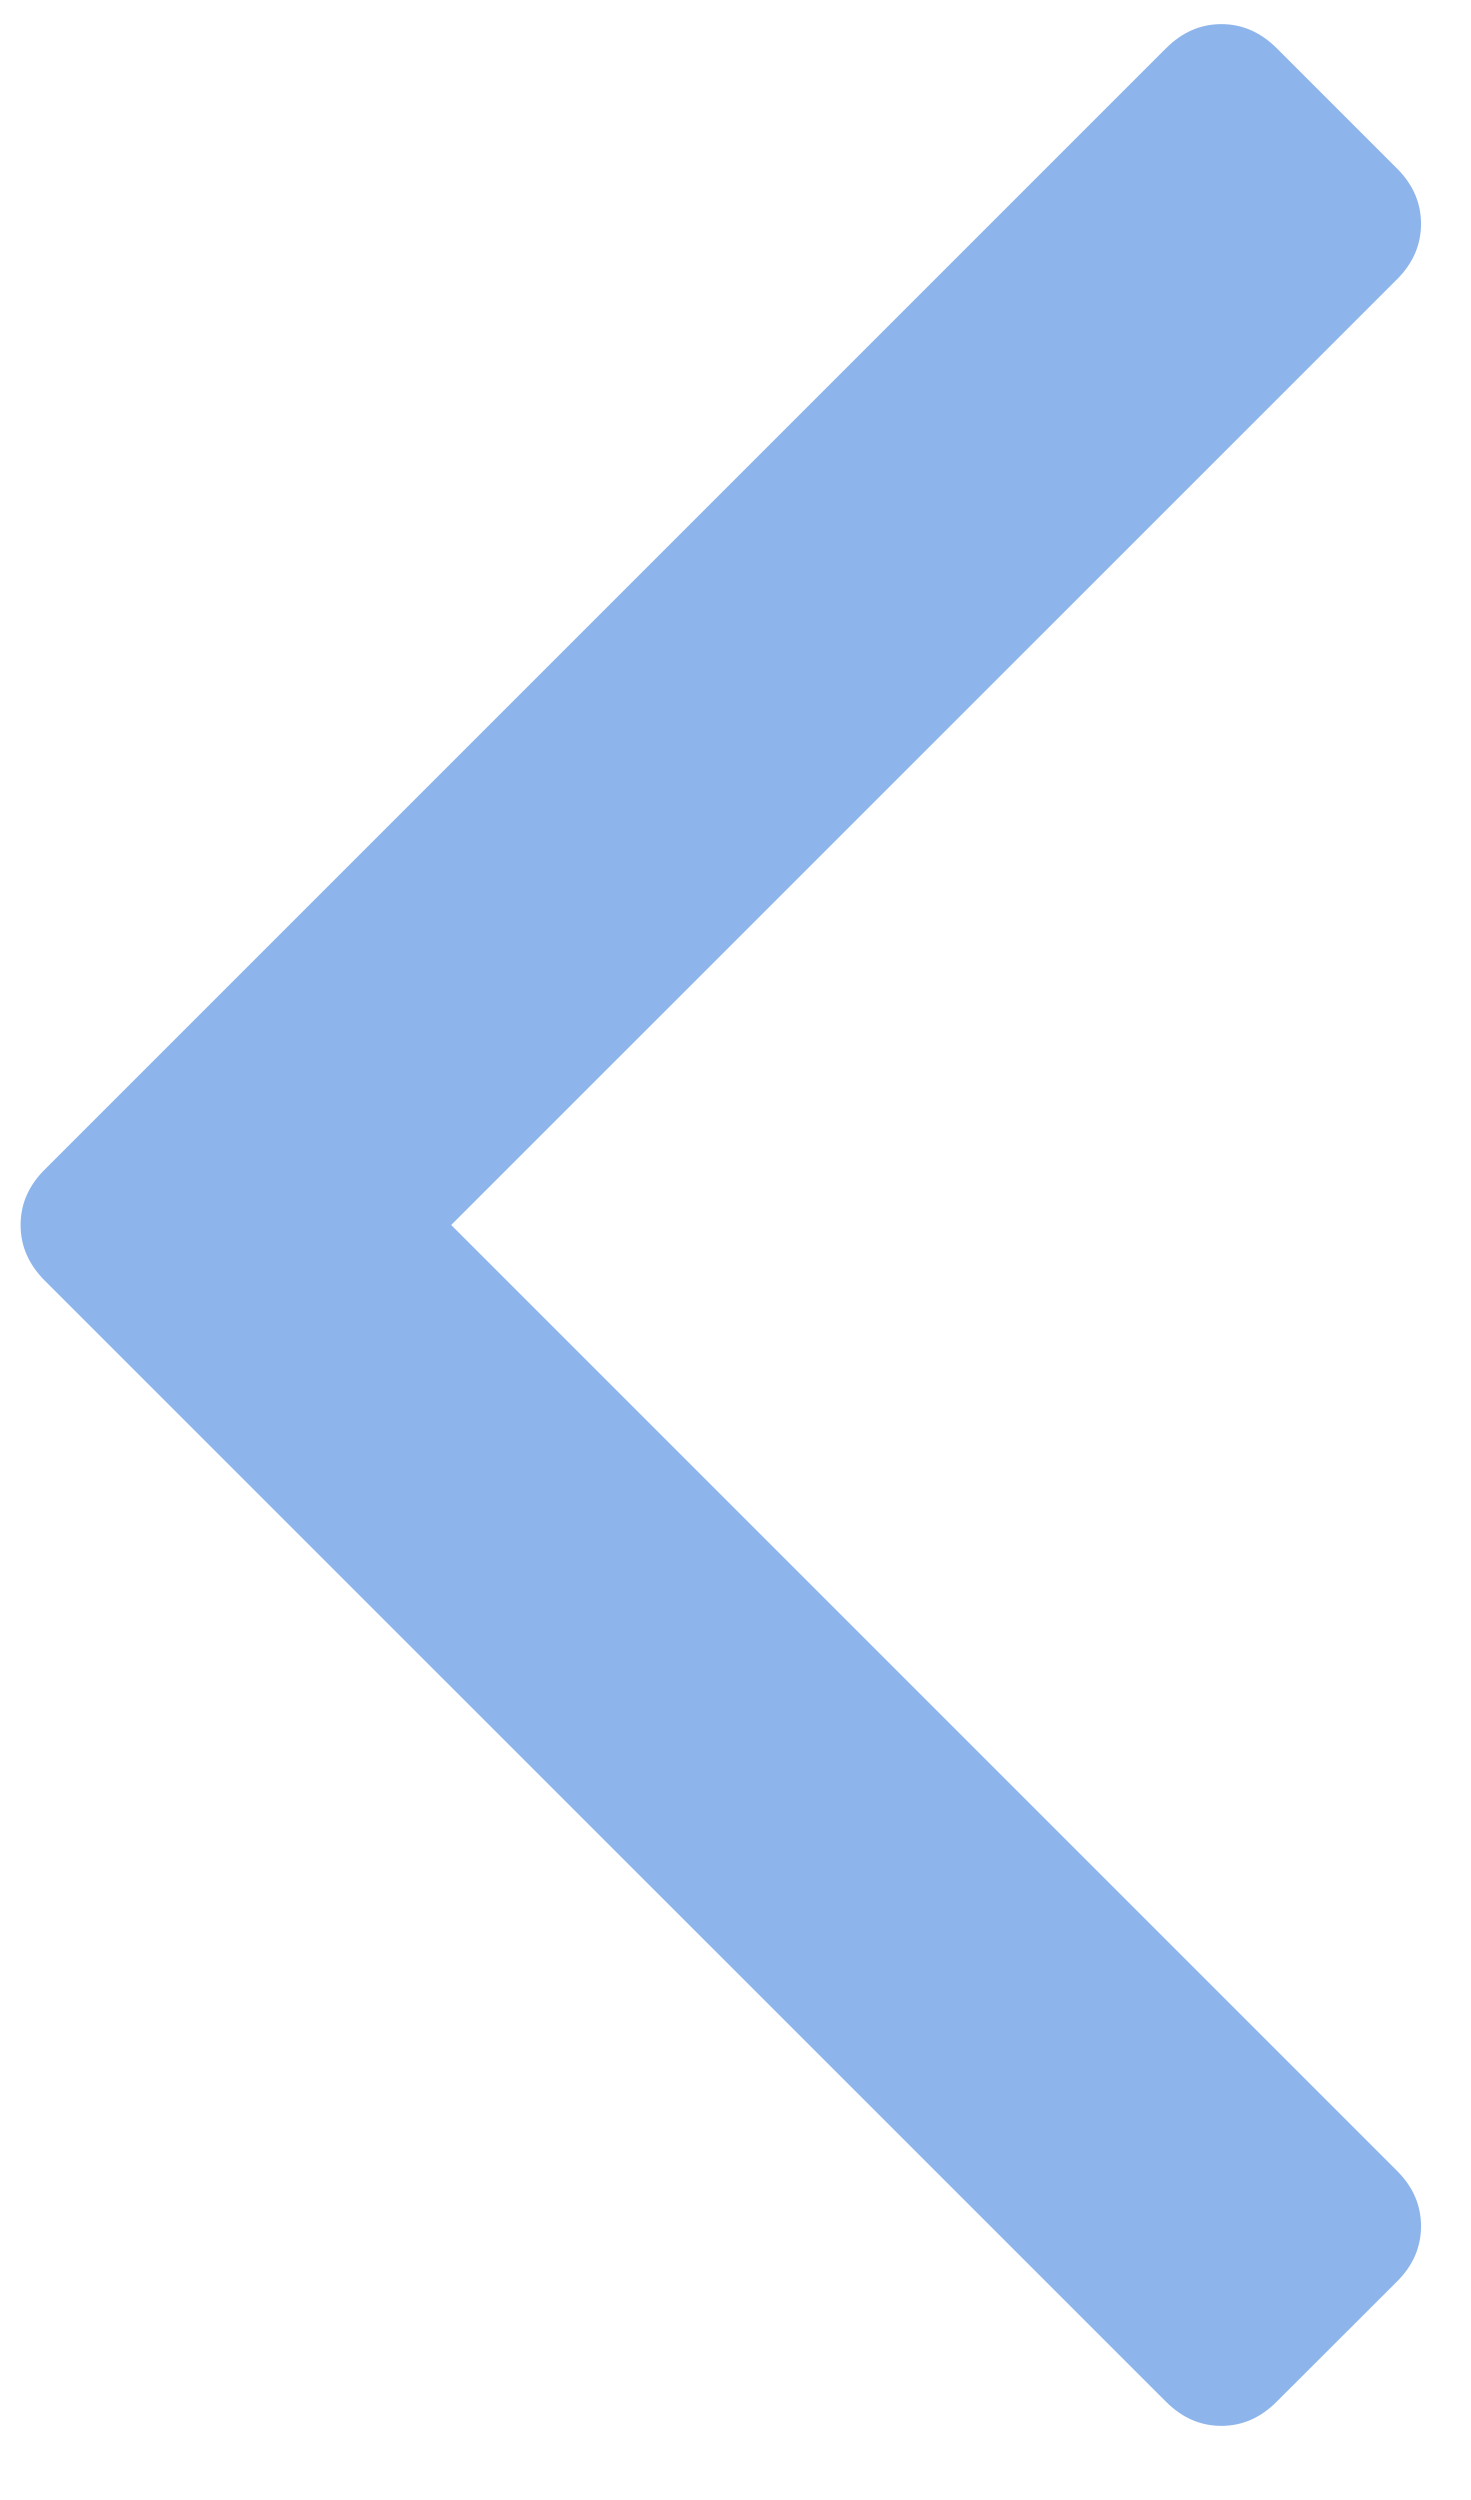
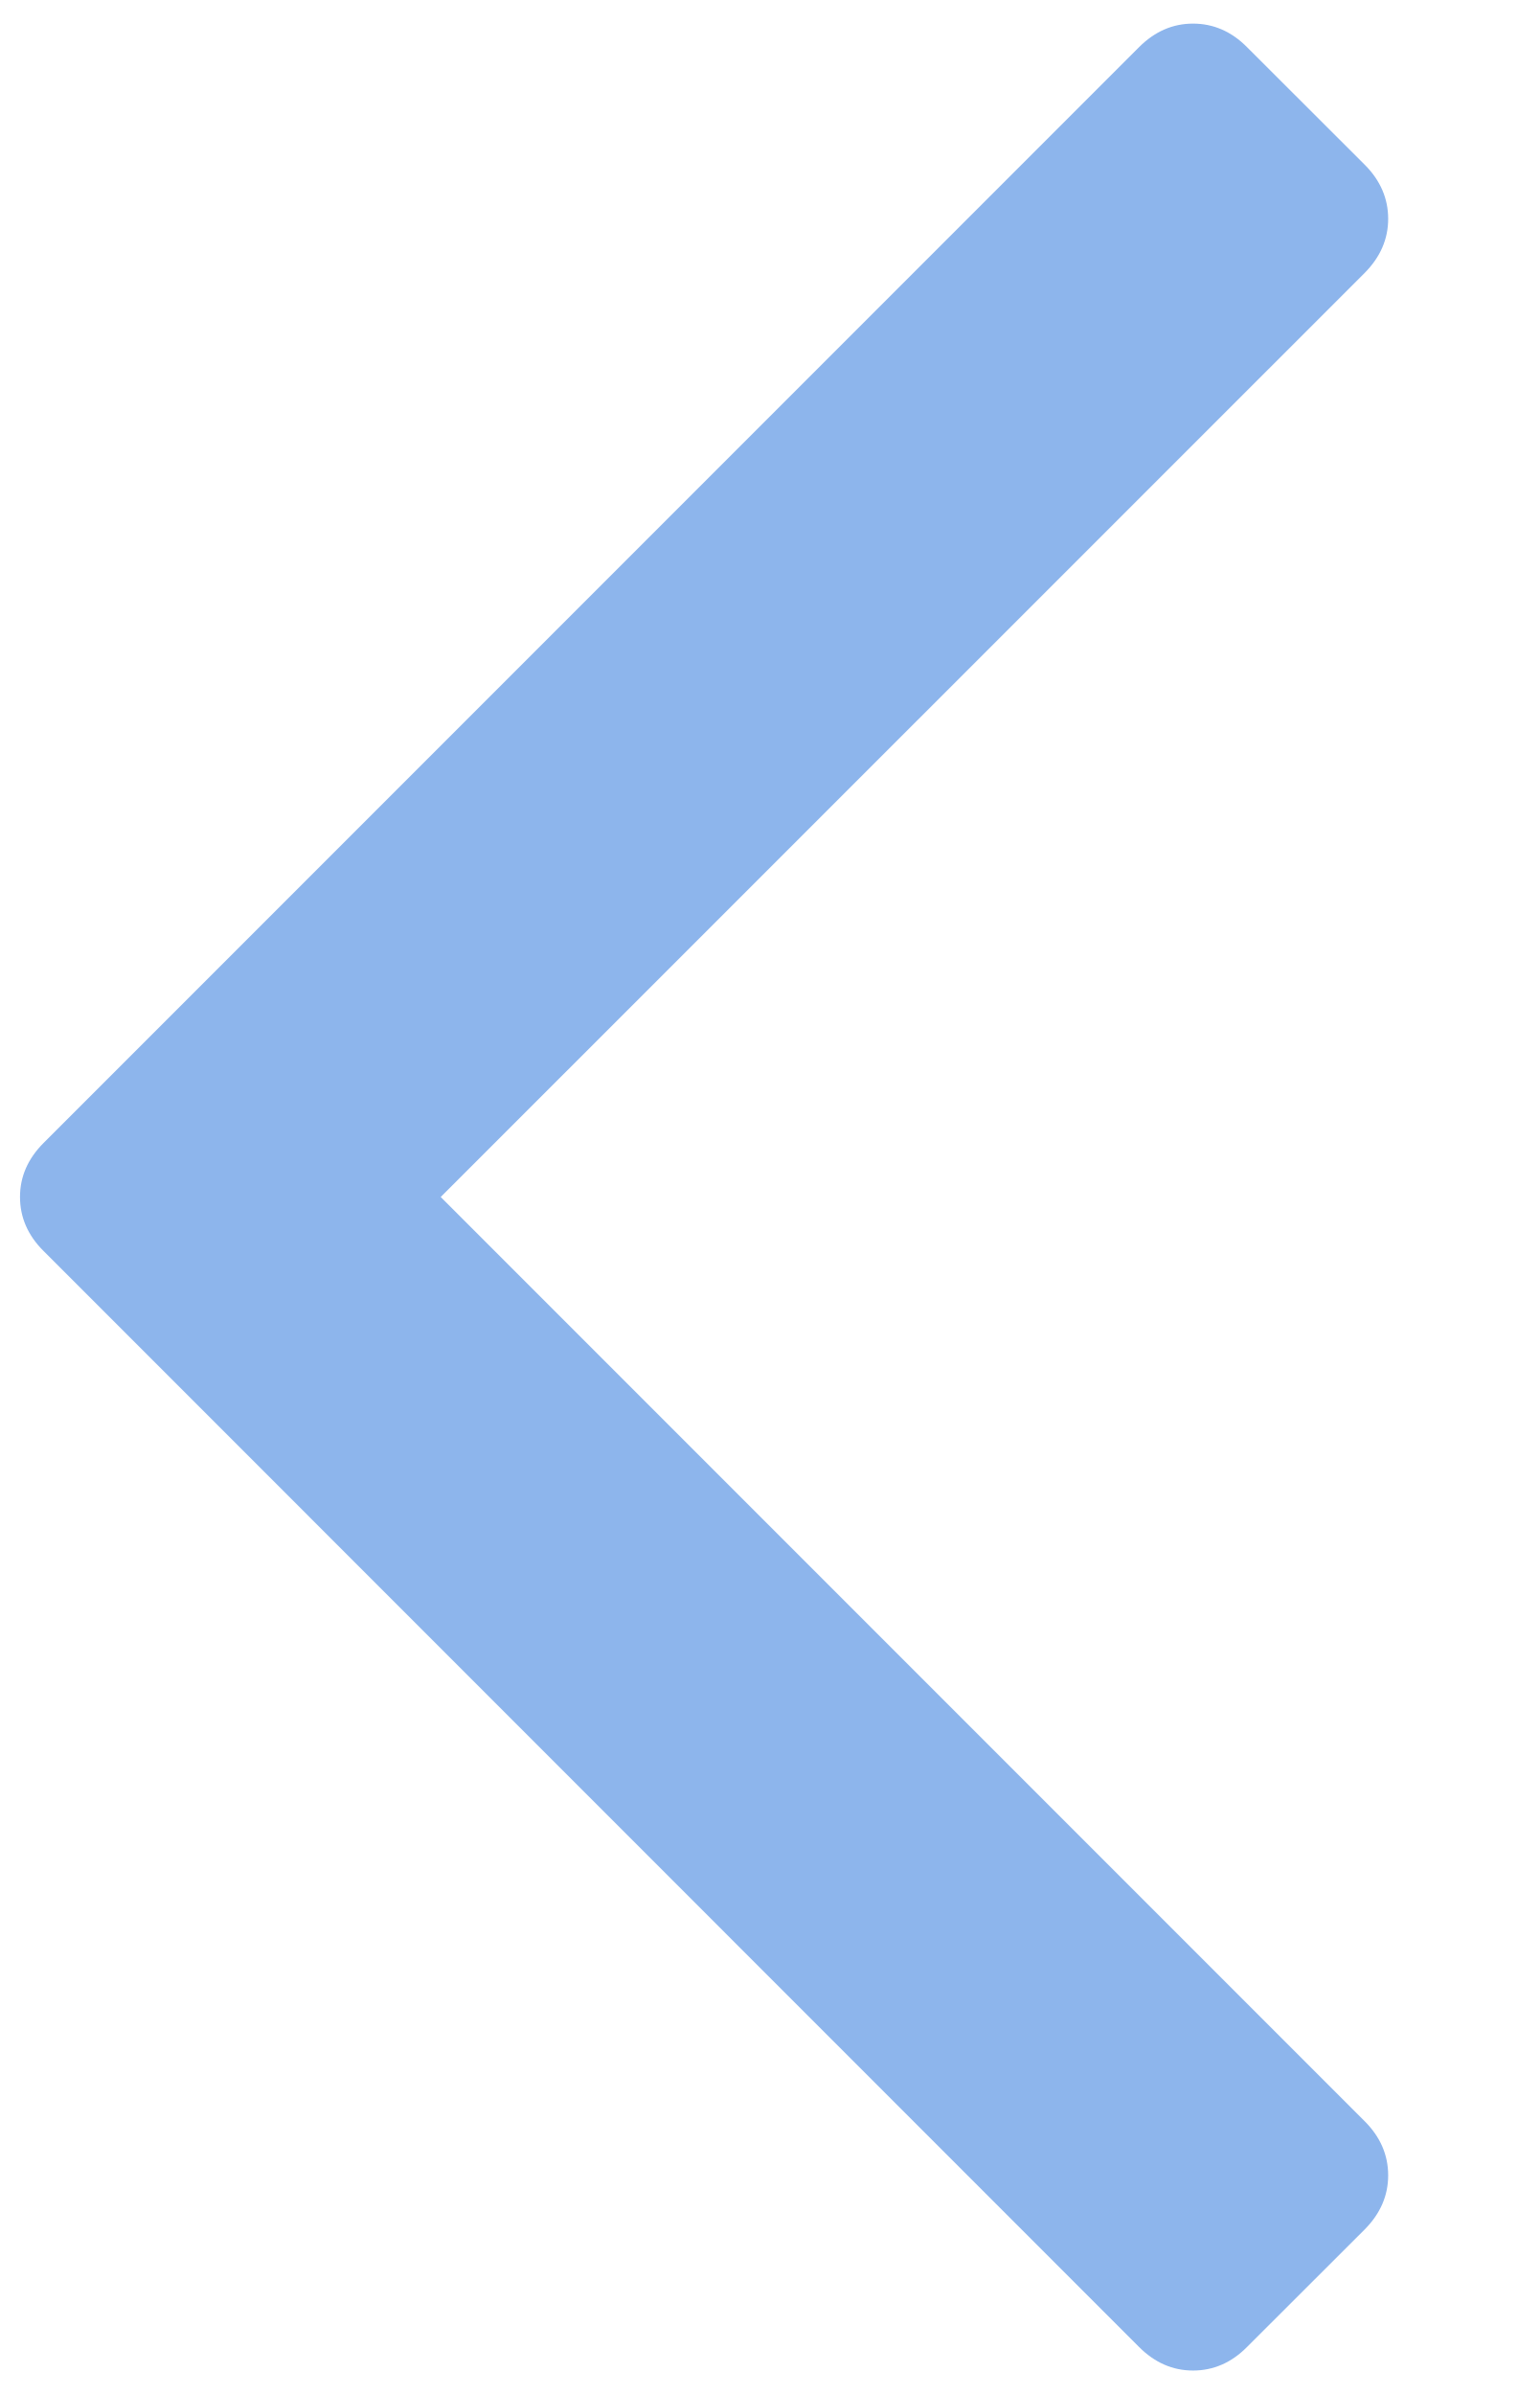
- <svg xmlns="http://www.w3.org/2000/svg" width="10px" height="17px" viewBox="0 0 10 17" version="1.1">
+ <svg xmlns="http://www.w3.org/2000/svg" width="9px" height="14px" viewBox="0 0 9 14" version="1.1">
  <defs />
  <g id="Page-1" stroke="none" stroke-width="1" fill="none" fill-rule="evenodd">
    <g id="Instructions-Copy" transform="translate(-82, -578)" fill="#8DB5EC">
      <g id="angle" transform="translate(82, 578)">
-         <path d="M3.068,8.33 L9.5,1.899 C9.609,1.79 9.663,1.664 9.663,1.522 C9.663,1.381 9.609,1.255 9.5,1.146 L8.682,0.328 C8.572,0.219 8.447,0.164 8.305,0.164 C8.164,0.164 8.038,0.219 7.929,0.328 L0.303,7.954 C0.194,8.063 0.14,8.188 0.14,8.33 C0.14,8.472 0.194,8.597 0.303,8.707 L7.929,16.332 C8.038,16.441 8.163,16.496 8.305,16.496 C8.447,16.496 8.572,16.441 8.681,16.332 L9.5,15.514 C9.609,15.405 9.663,15.28 9.663,15.138 C9.663,14.996 9.609,14.871 9.5,14.762 L3.068,8.33 L3.068,8.33 Z" id="Shape" />
+         <path d="M2.577,6.997 L7.98,1.595 C8.071,1.503 8.117,1.398 8.117,1.279 C8.117,1.16 8.071,1.054 7.98,0.963 L7.292,0.276 C7.201,0.184 7.095,0.138 6.976,0.138 C6.857,0.138 6.752,0.184 6.66,0.276 L0.255,6.681 C0.163,6.773 0.117,6.878 0.117,6.997 C0.117,7.116 0.163,7.222 0.255,7.313 L6.66,13.719 C6.752,13.811 6.857,13.857 6.976,13.857 C7.095,13.857 7.201,13.811 7.292,13.719 L7.98,13.032 C8.071,12.94 8.117,12.835 8.117,12.716 C8.117,12.597 8.071,12.491 7.98,12.4 L2.577,6.997 L2.577,6.997 Z" id="Shape" />
      </g>
    </g>
  </g>
</svg>
